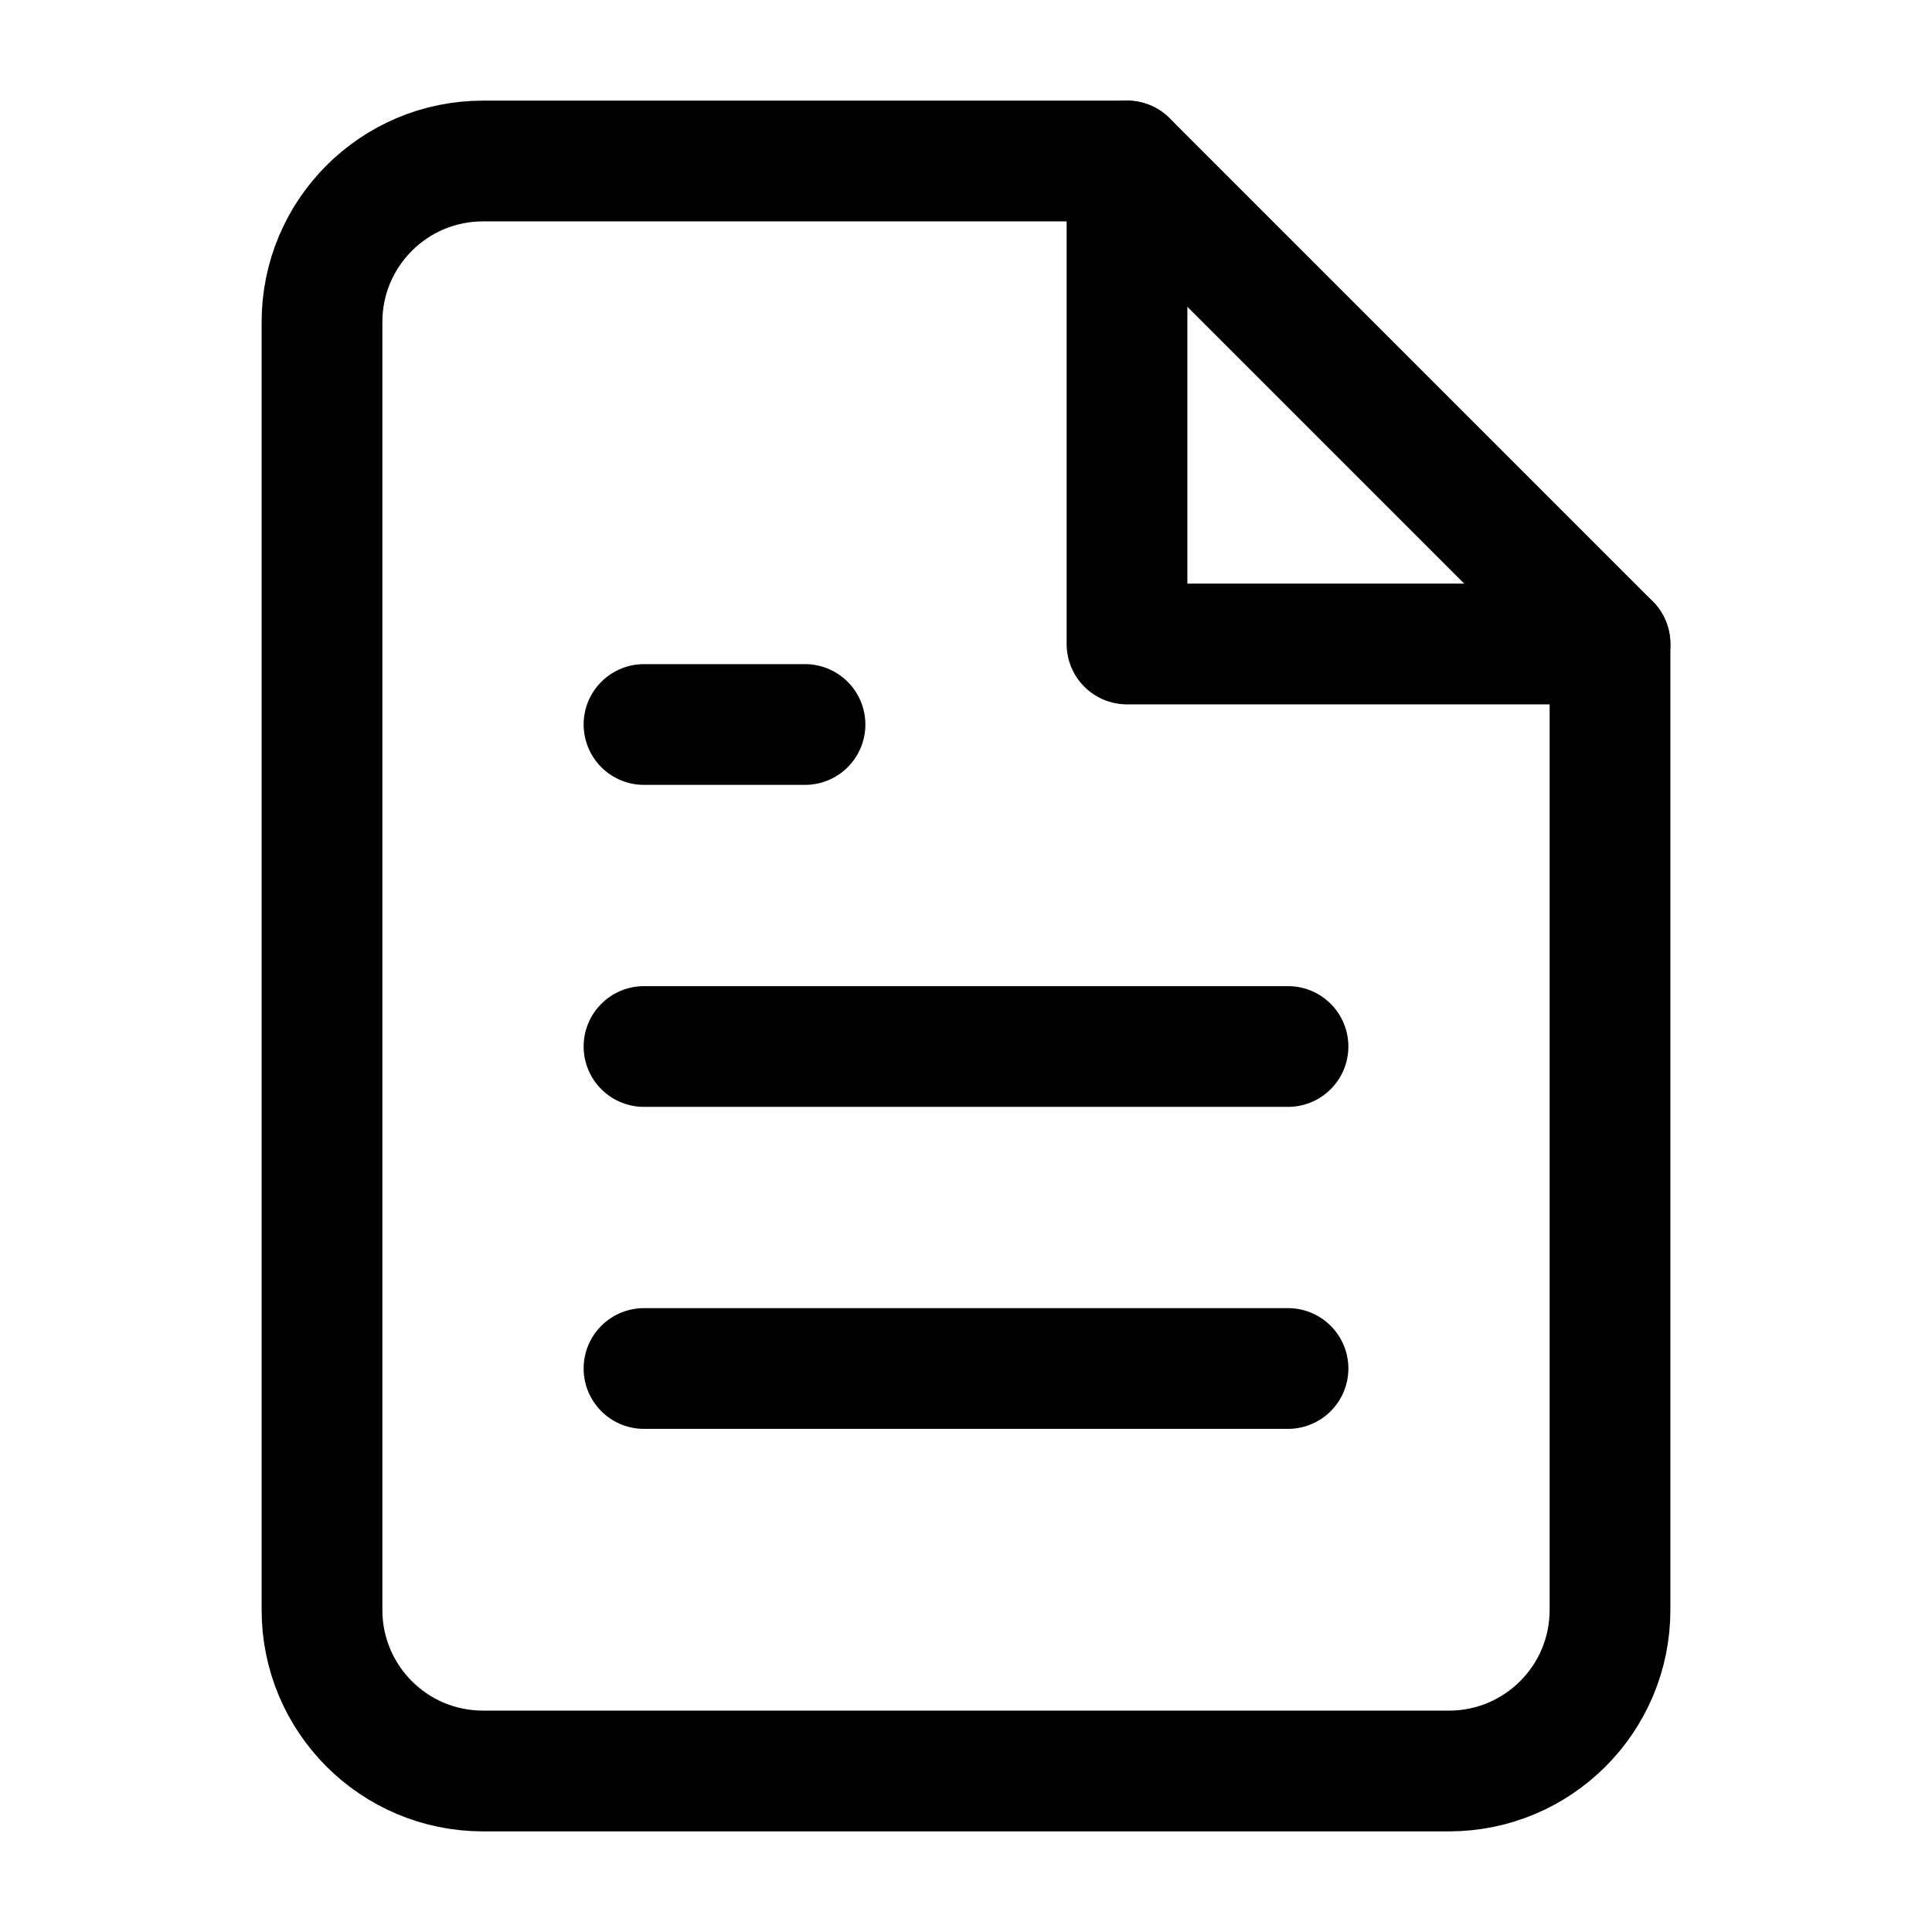
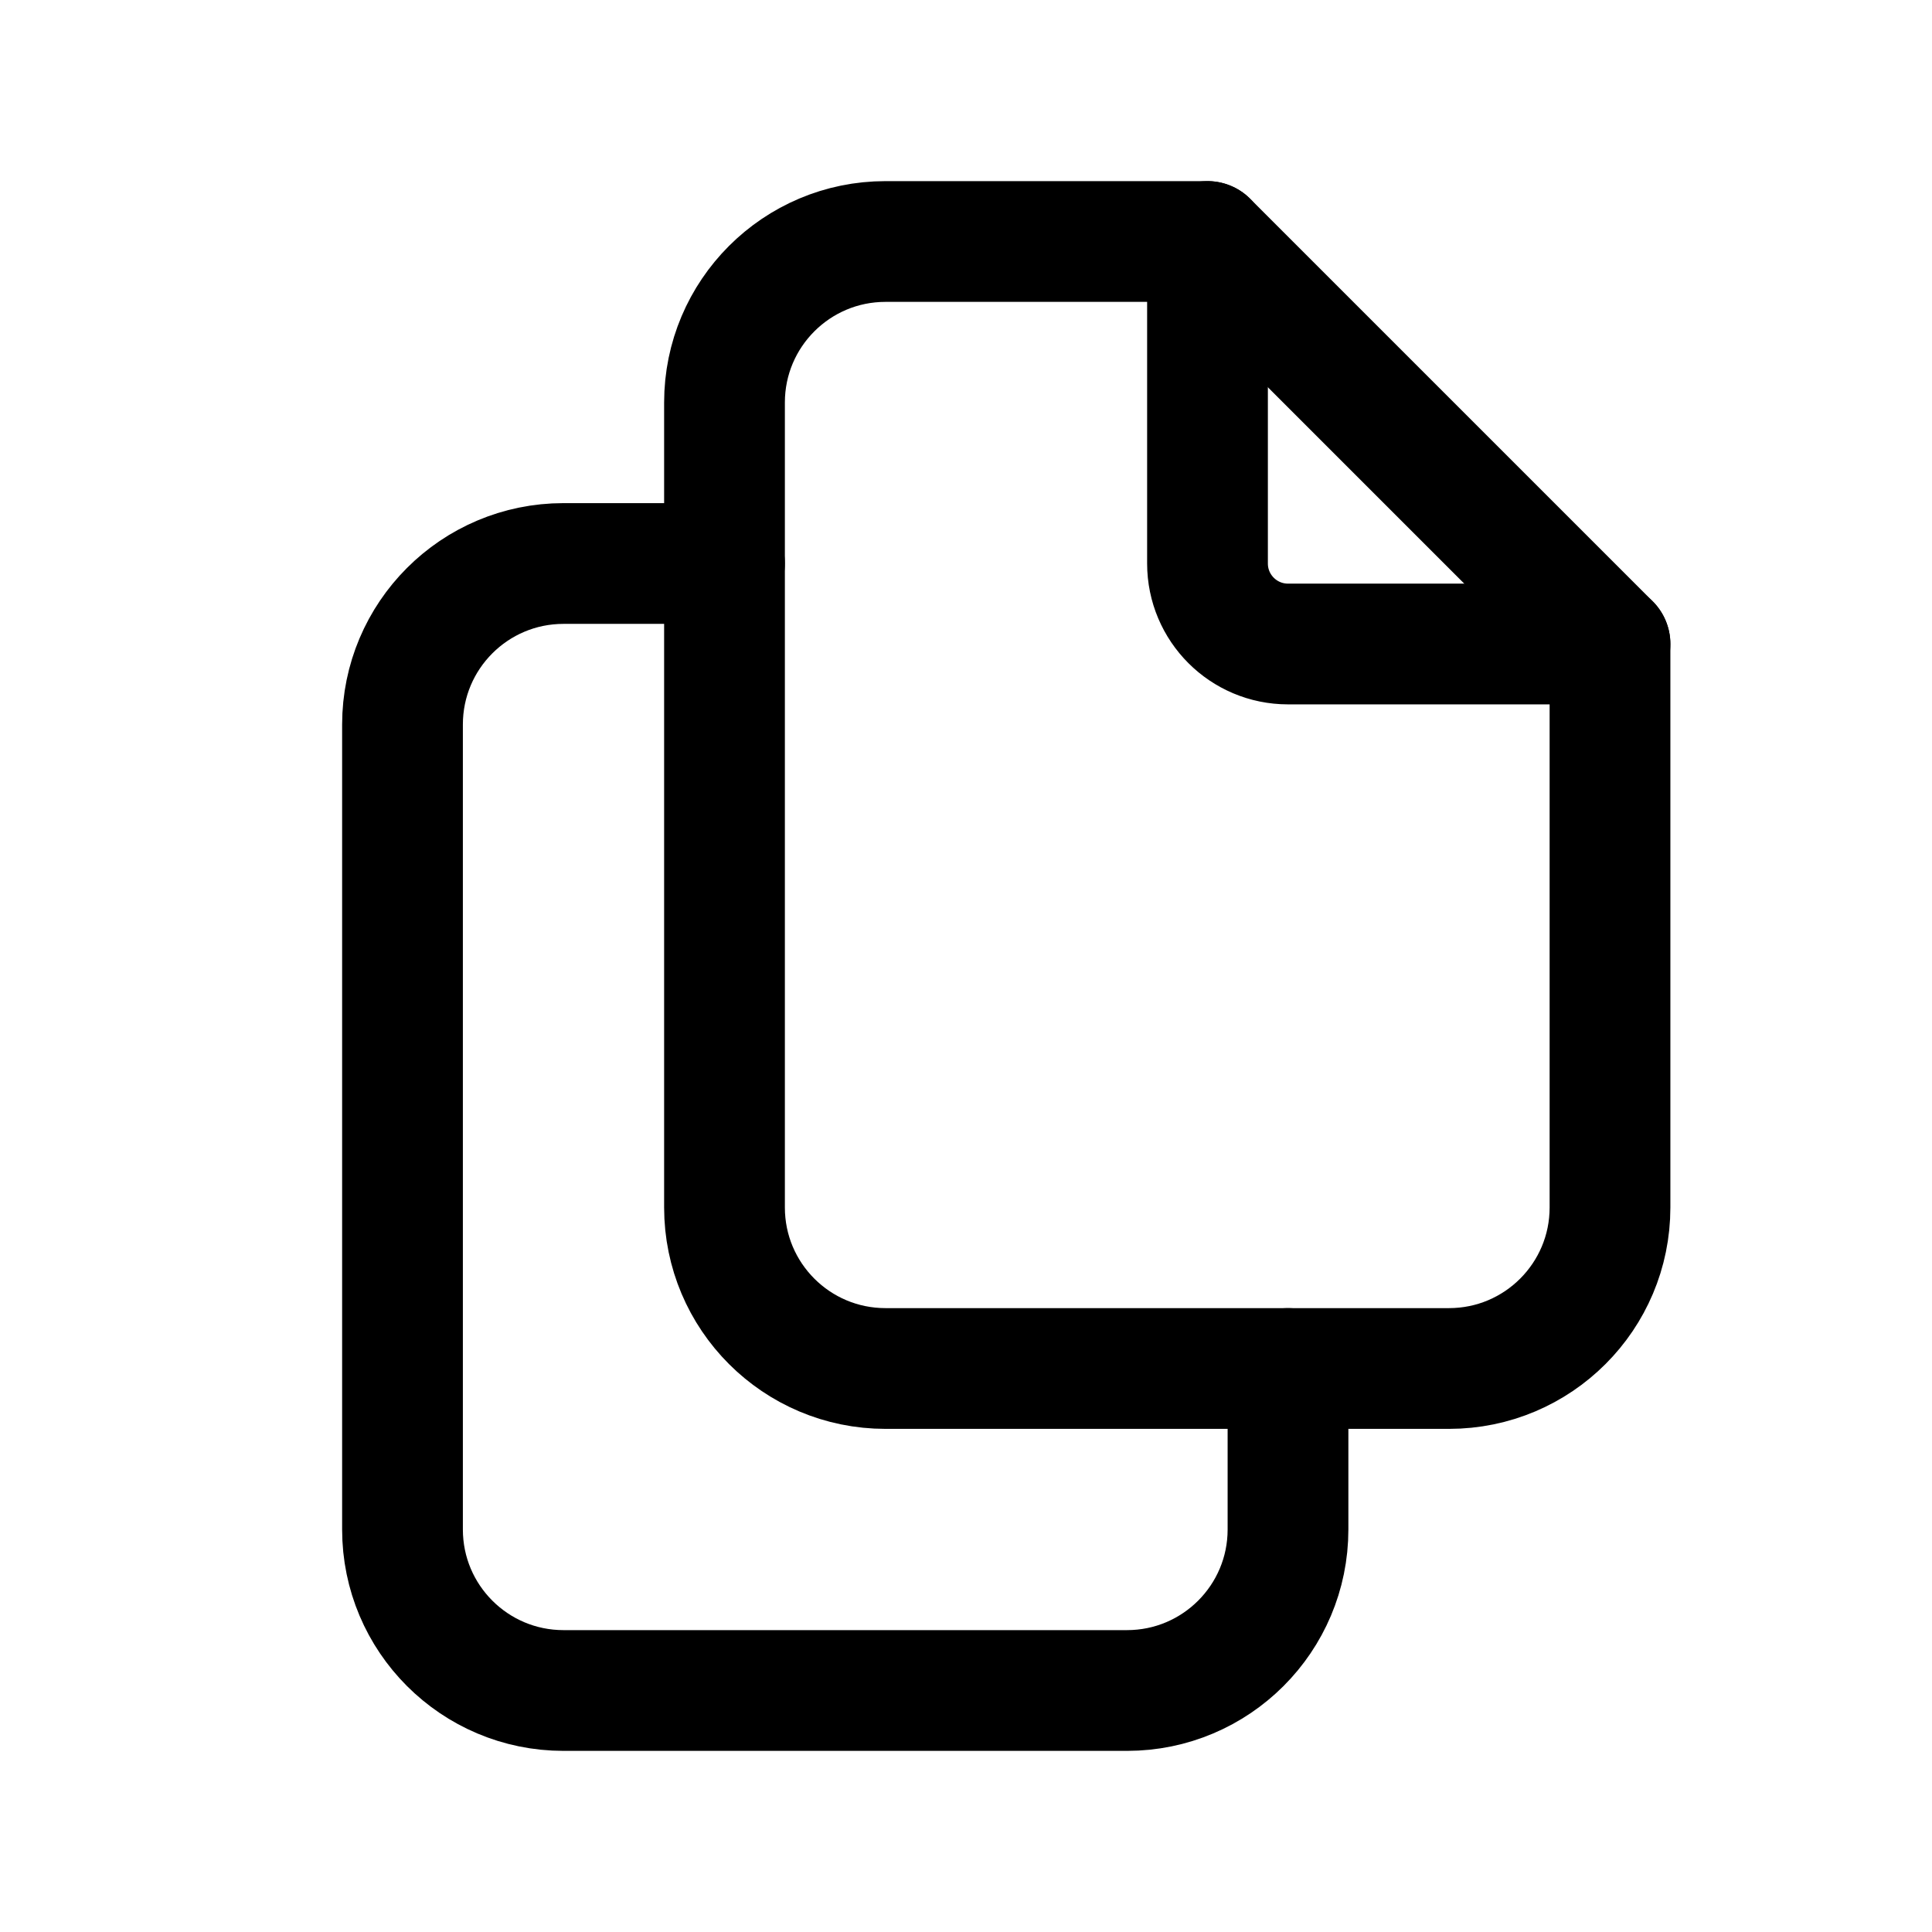
- <svg xmlns="http://www.w3.org/2000/svg" width="24" height="24" viewBox="0 0 24 24" fill="none" stroke="currentColor" stroke-width="1.5" stroke-linecap="round" stroke-linejoin="round" class="feather feather-file-text">
-   <path d="M14 2H6a2 2 0 0 0-2 2v16a2 2 0 0 0 2 2h12a2 2 0 0 0 2-2V8z" />
-   <polyline points="14 2 14 8 20 8" />
-   <line x1="16" y1="13" x2="8" y2="13" />
-   <line x1="16" y1="17" x2="8" y2="17" />
-   <polyline points="10 9 9 9 8 9" />
+ <svg xmlns="http://www.w3.org/2000/svg" viewBox="0 0 24 24">
+   <g fill="none" stroke="currentColor" stroke-width="1.5" stroke-linecap="round" stroke-linejoin="round">
+     <path d="M15 3v4a1 1 0 0 0 1 1h4" />
+     <path d="M18 17h-7a2 2 0 0 1-2-2V5a2 2 0 0 1 2-2h4l5 5v7a2 2 0 0 1-2 2z" />
+     <path d="M16 17v2a2 2 0 0 1-2 2H7a2 2 0 0 1-2-2V9a2 2 0 0 1 2-2h2" />
+   </g>
</svg>
